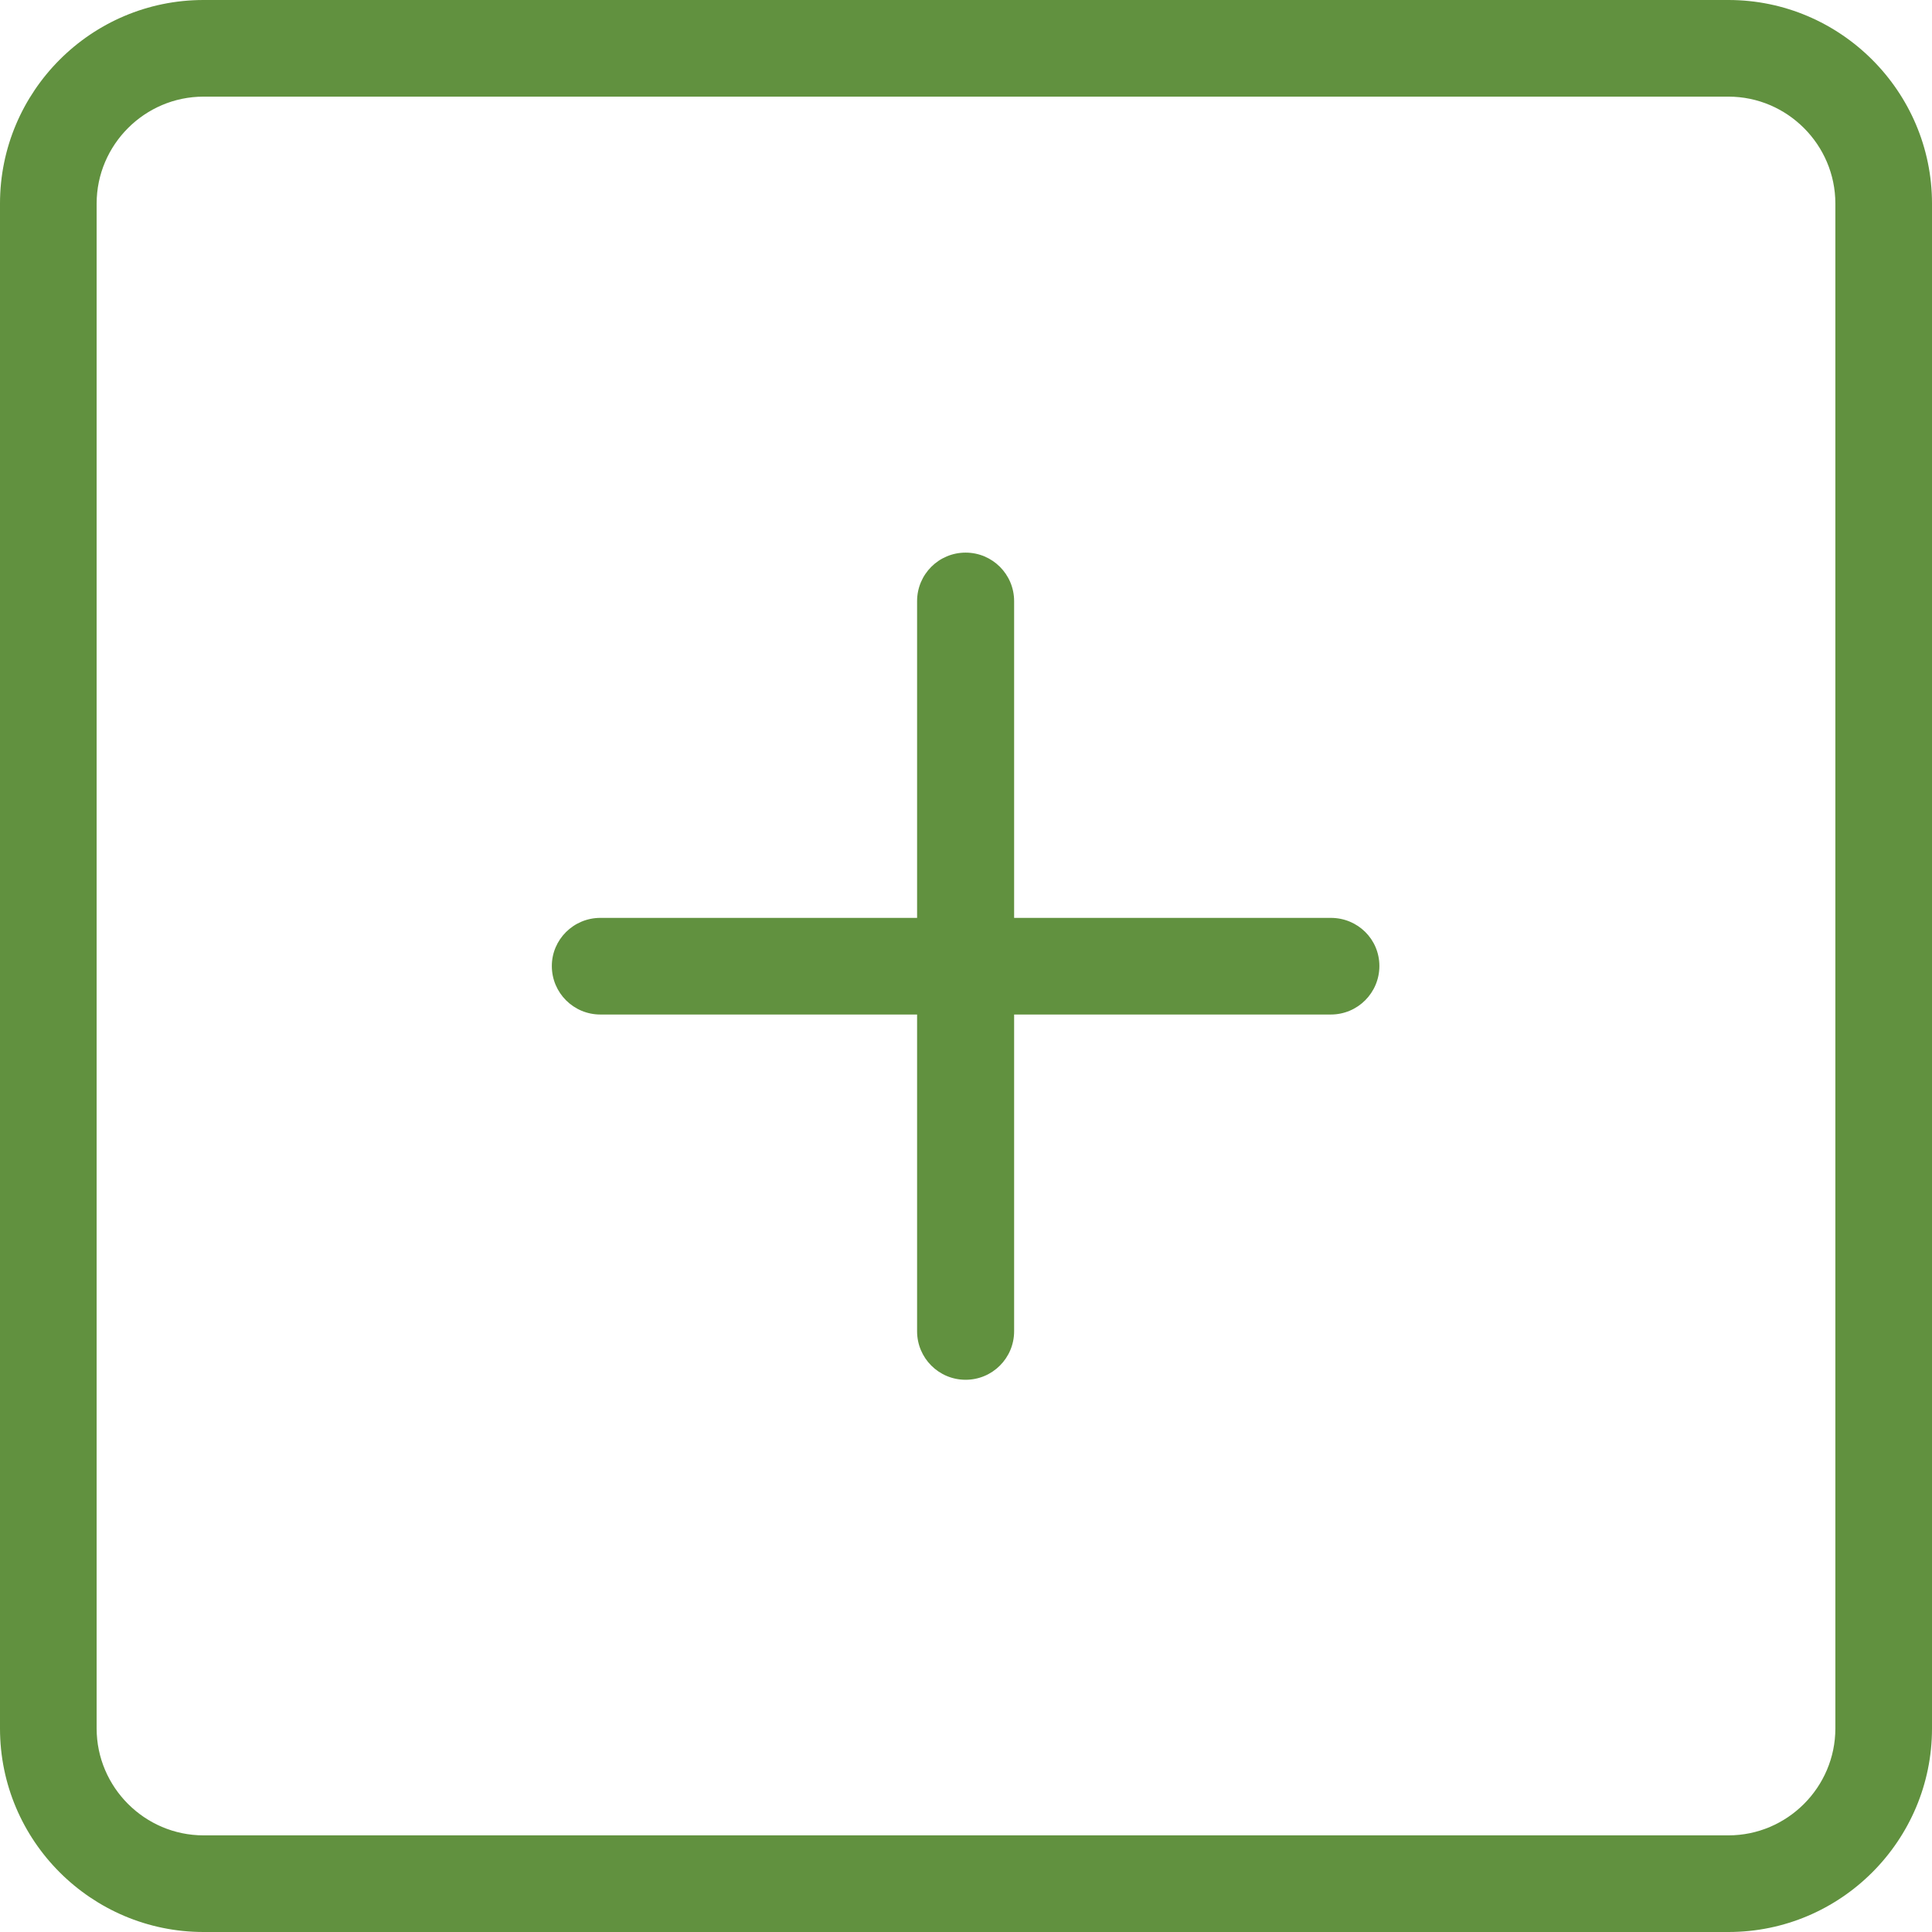
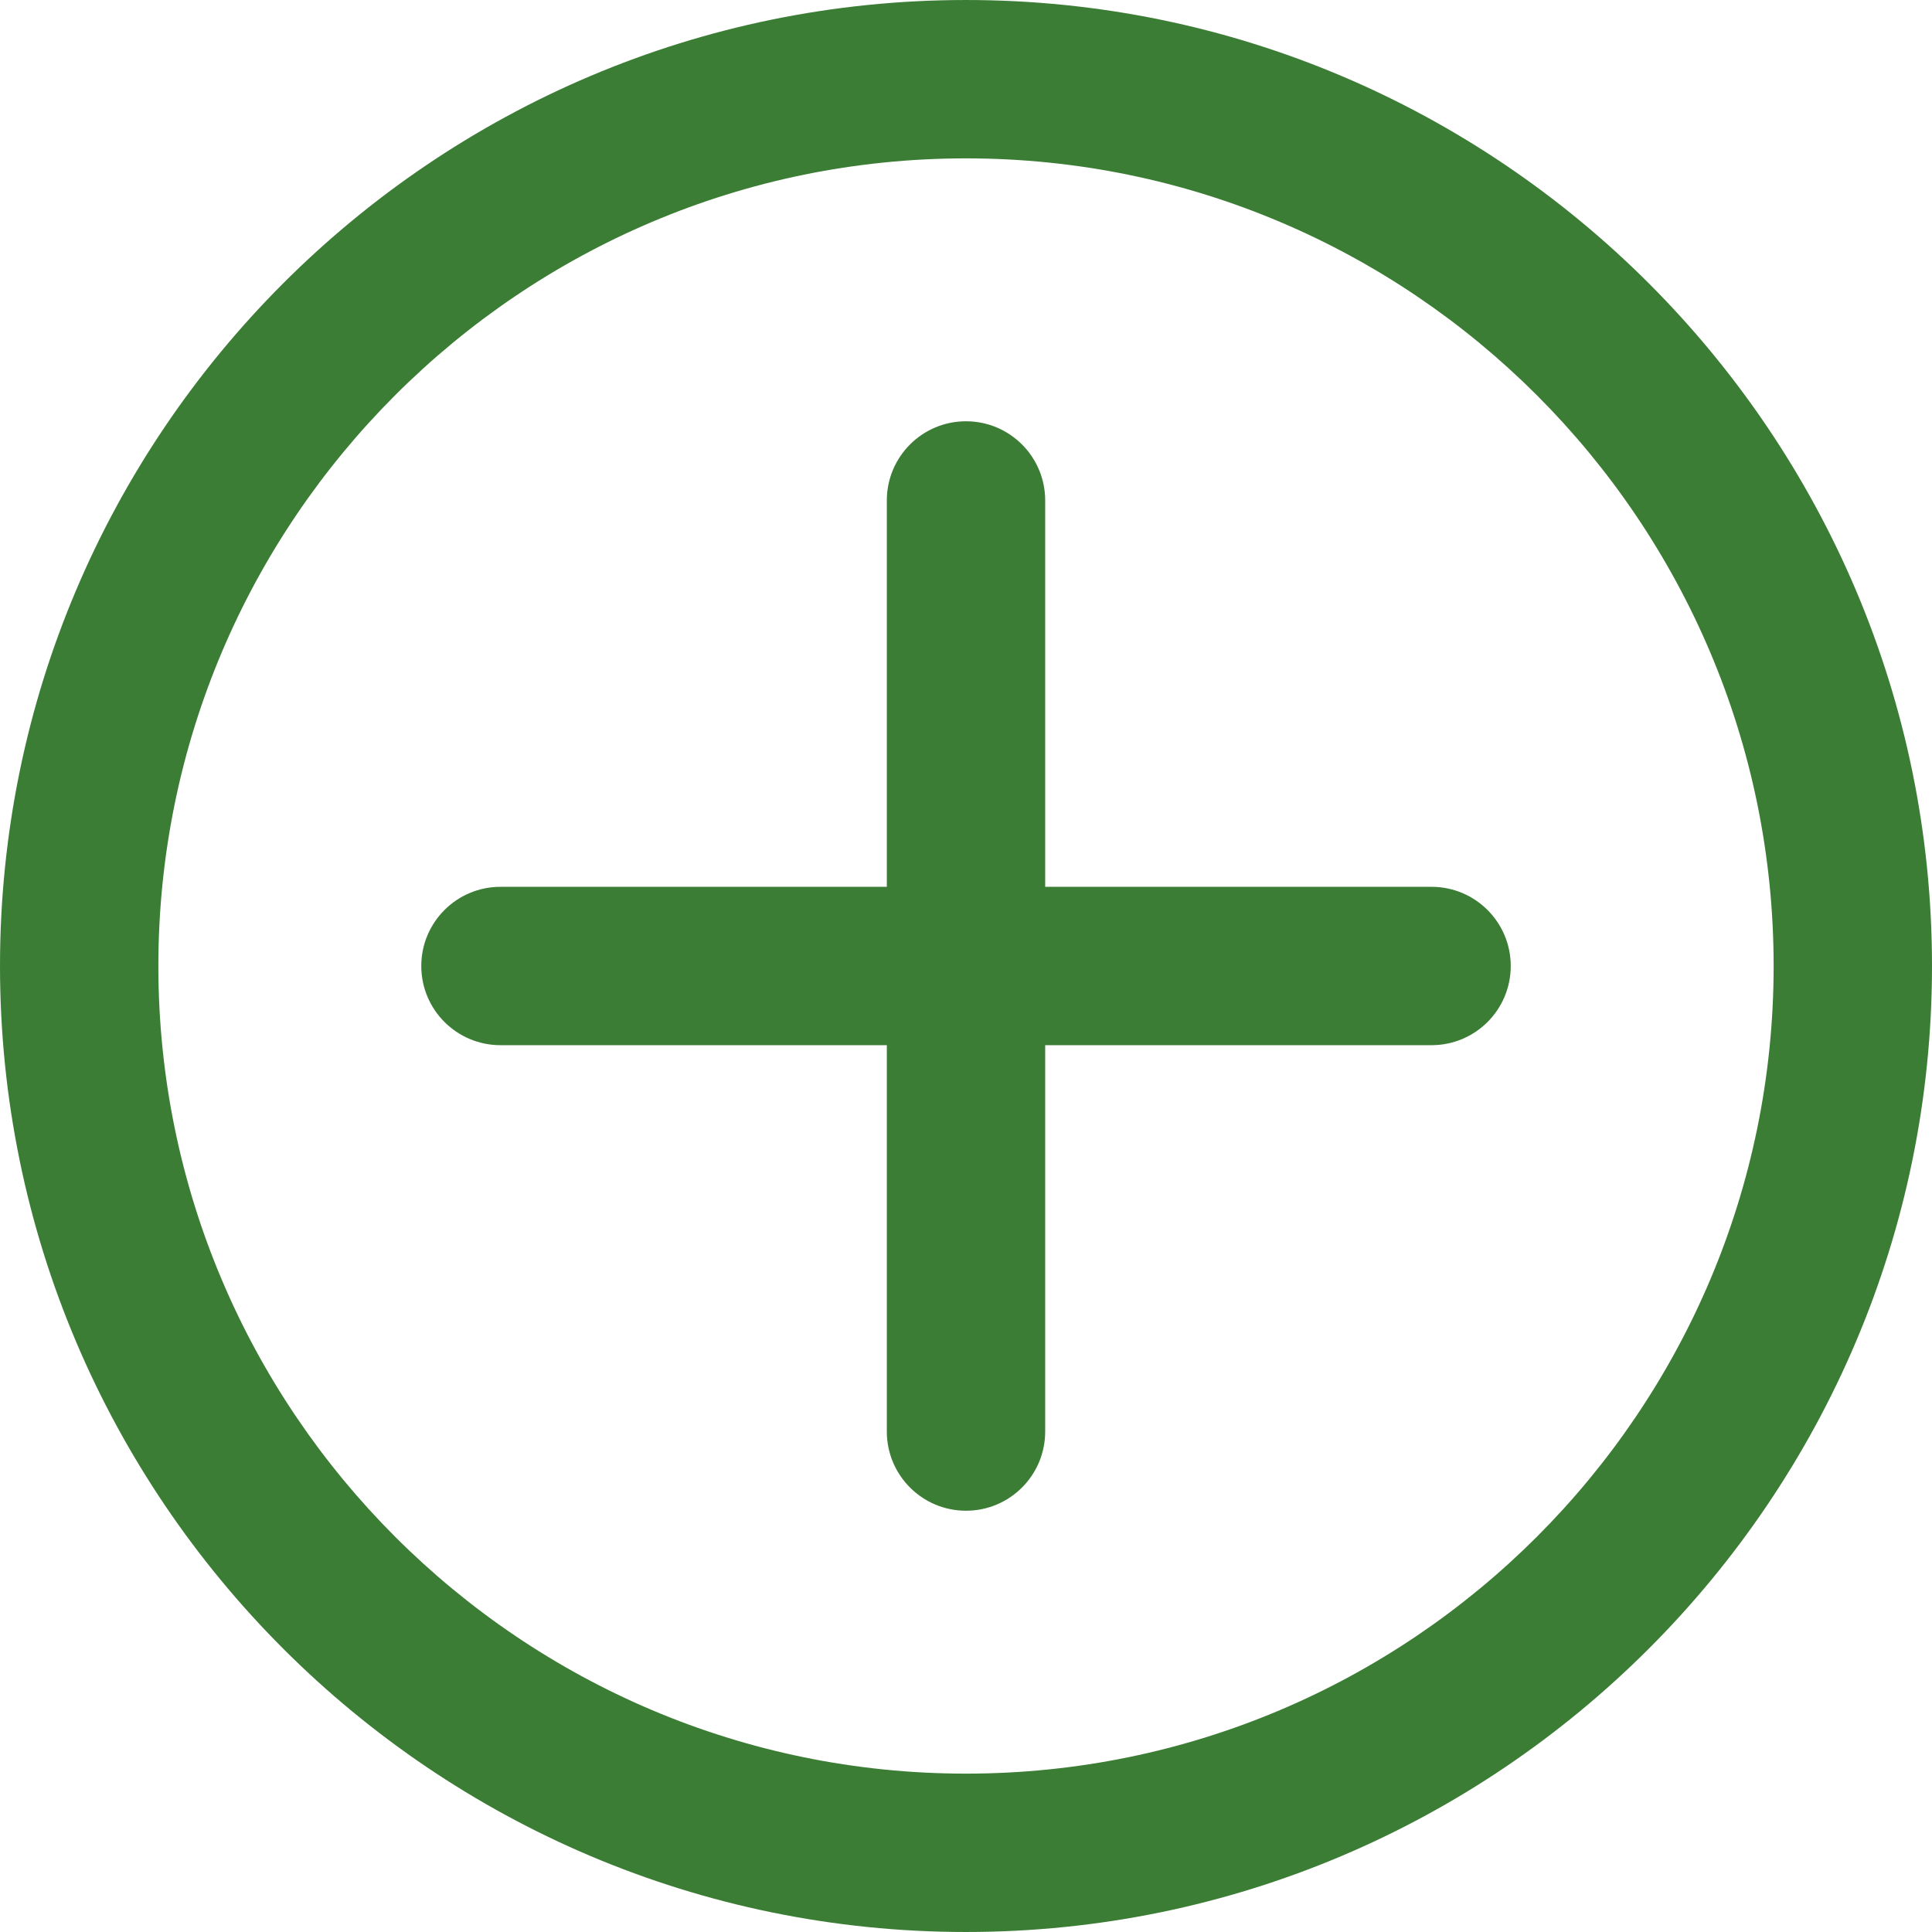
- <svg xmlns="http://www.w3.org/2000/svg" version="1.1" id="Capa_1" x="0px" y="0px" viewBox="0 0 489.8 489.8" style="enable-background:new 0 0 489.8 489.8;" xml:space="preserve" width="512px" height="512px">
+ <svg xmlns="http://www.w3.org/2000/svg" version="1.1" id="Capa_1" x="0px" y="0px" width="512px" height="512px" viewBox="0 0 305.002 305.002" style="enable-background:new 0 0 305.002 305.002;" xml:space="preserve">
  <g>
    <g>
-       <path d="M438.2,0H51.6C23.1,0,0,23.2,0,51.6v386.6c0,28.5,23.2,51.6,51.6,51.6h386.6c28.5,0,51.6-23.2,51.6-51.6V51.6    C489.8,23.2,466.6,0,438.2,0z M465.3,438.2c0,14.9-12.2,27.1-27.1,27.1H51.6c-14.9,0-27.1-12.2-27.1-27.1V51.6    c0-14.9,12.2-27.1,27.1-27.1h386.6c14.9,0,27.1,12.2,27.1,27.1V438.2z" fill="#61913f" />
-       <path d="M337.4,232.7h-80.3v-80.3c0-6.8-5.5-12.3-12.3-12.3s-12.3,5.5-12.3,12.3v80.3h-80.3c-6.8,0-12.3,5.5-12.3,12.2    c0,6.8,5.5,12.3,12.3,12.3h80.3v80.3c0,6.8,5.5,12.3,12.3,12.3s12.3-5.5,12.3-12.3v-80.3h80.3c6.8,0,12.3-5.5,12.3-12.3    C349.7,238.1,344.2,232.7,337.4,232.7z" fill="#61913f" />
+       <path d="M152.502,0.001C68.413,0.001,0,68.412,0,152.501s68.413,152.5,152.502,152.5c84.09,0,152.5-68.411,152.5-152.5    S236.592,0.001,152.502,0.001z M152.502,280.001C82.198,280.001,25,222.806,25,152.501c0-70.304,57.198-127.5,127.502-127.5    c70.305,0,127.5,57.196,127.5,127.5C280.002,222.806,222.807,280.001,152.502,280.001z" fill="#3b7d34" />
+       <path d="M225.999,140.001h-60.997V79.005c0-6.903-5.596-12.5-12.5-12.5c-6.902,0-12.5,5.597-12.5,12.5v60.996H79.007    c-6.903,0-12.5,5.597-12.5,12.5c0,6.902,5.597,12.5,12.5,12.5h60.995v60.996c0,6.902,5.598,12.5,12.5,12.5    c6.904,0,12.5-5.598,12.5-12.5v-60.996h60.997c6.903,0,12.5-5.598,12.5-12.5C238.499,145.598,232.902,140.001,225.999,140.001z" fill="#3b7d34" />
    </g>
  </g>
  <g>
</g>
  <g>
</g>
  <g>
</g>
  <g>
</g>
  <g>
</g>
  <g>
</g>
  <g>
</g>
  <g>
</g>
  <g>
</g>
  <g>
</g>
  <g>
</g>
  <g>
</g>
  <g>
</g>
  <g>
</g>
  <g>
</g>
</svg>
